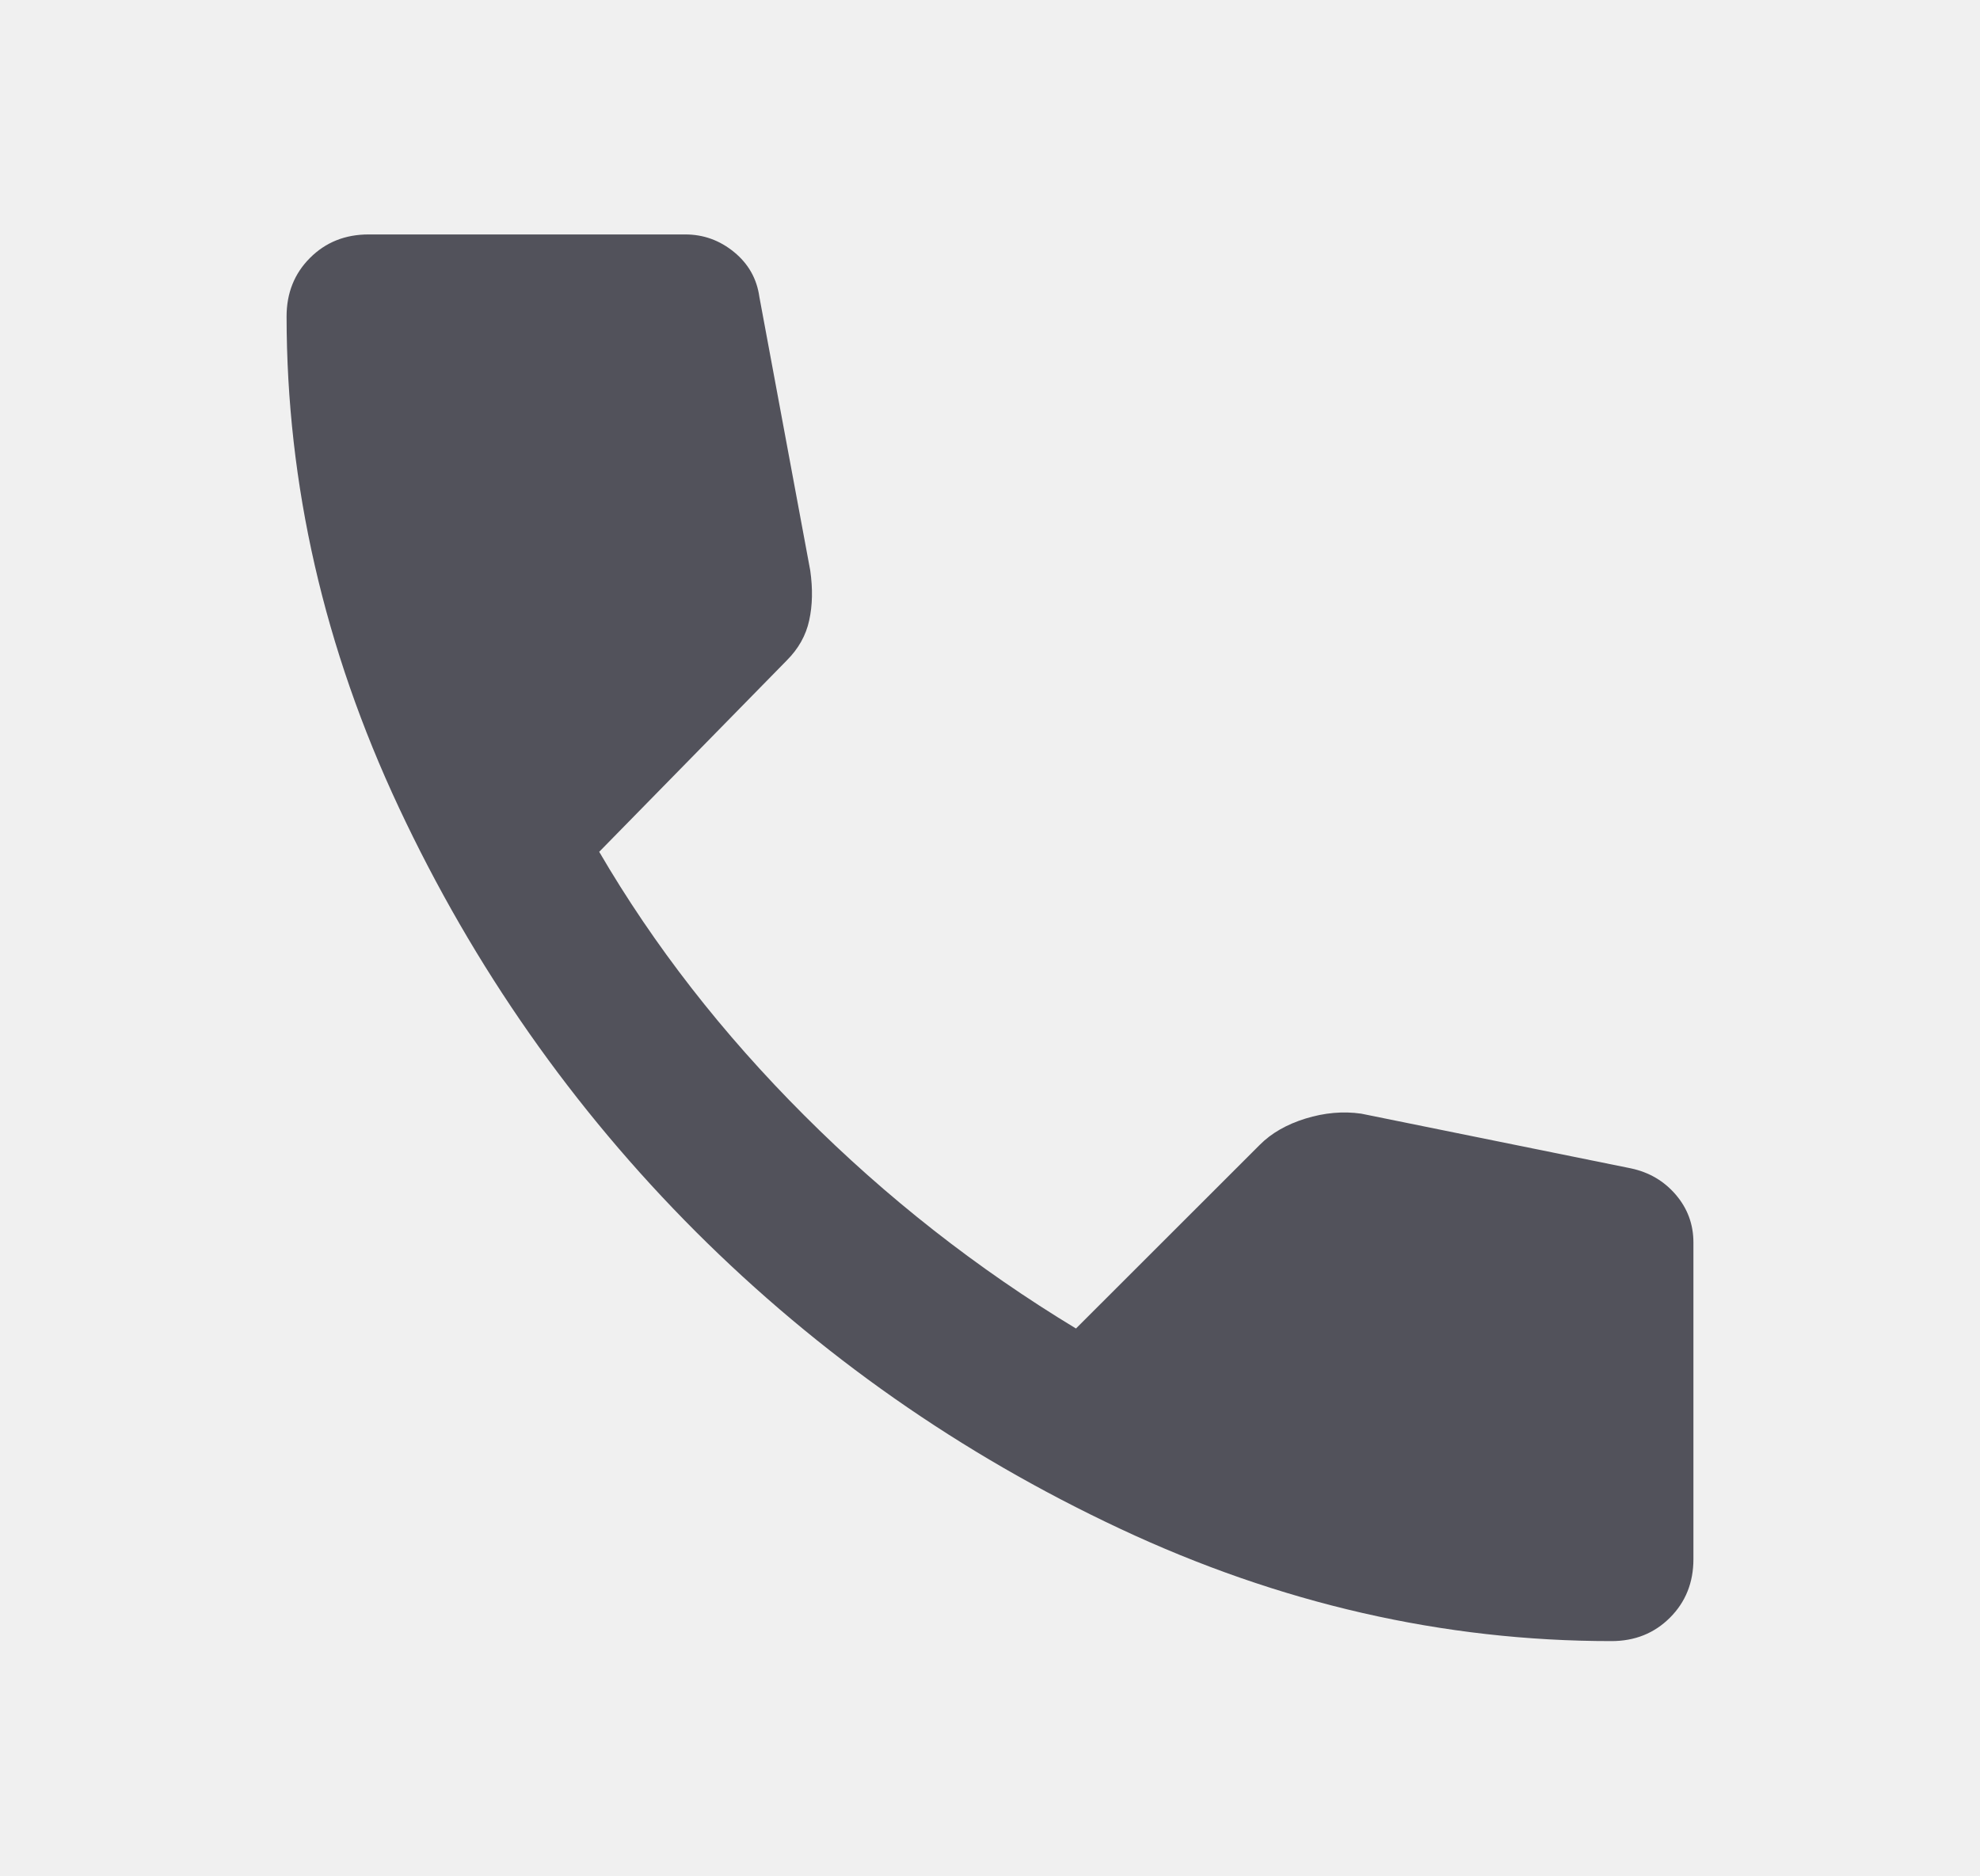
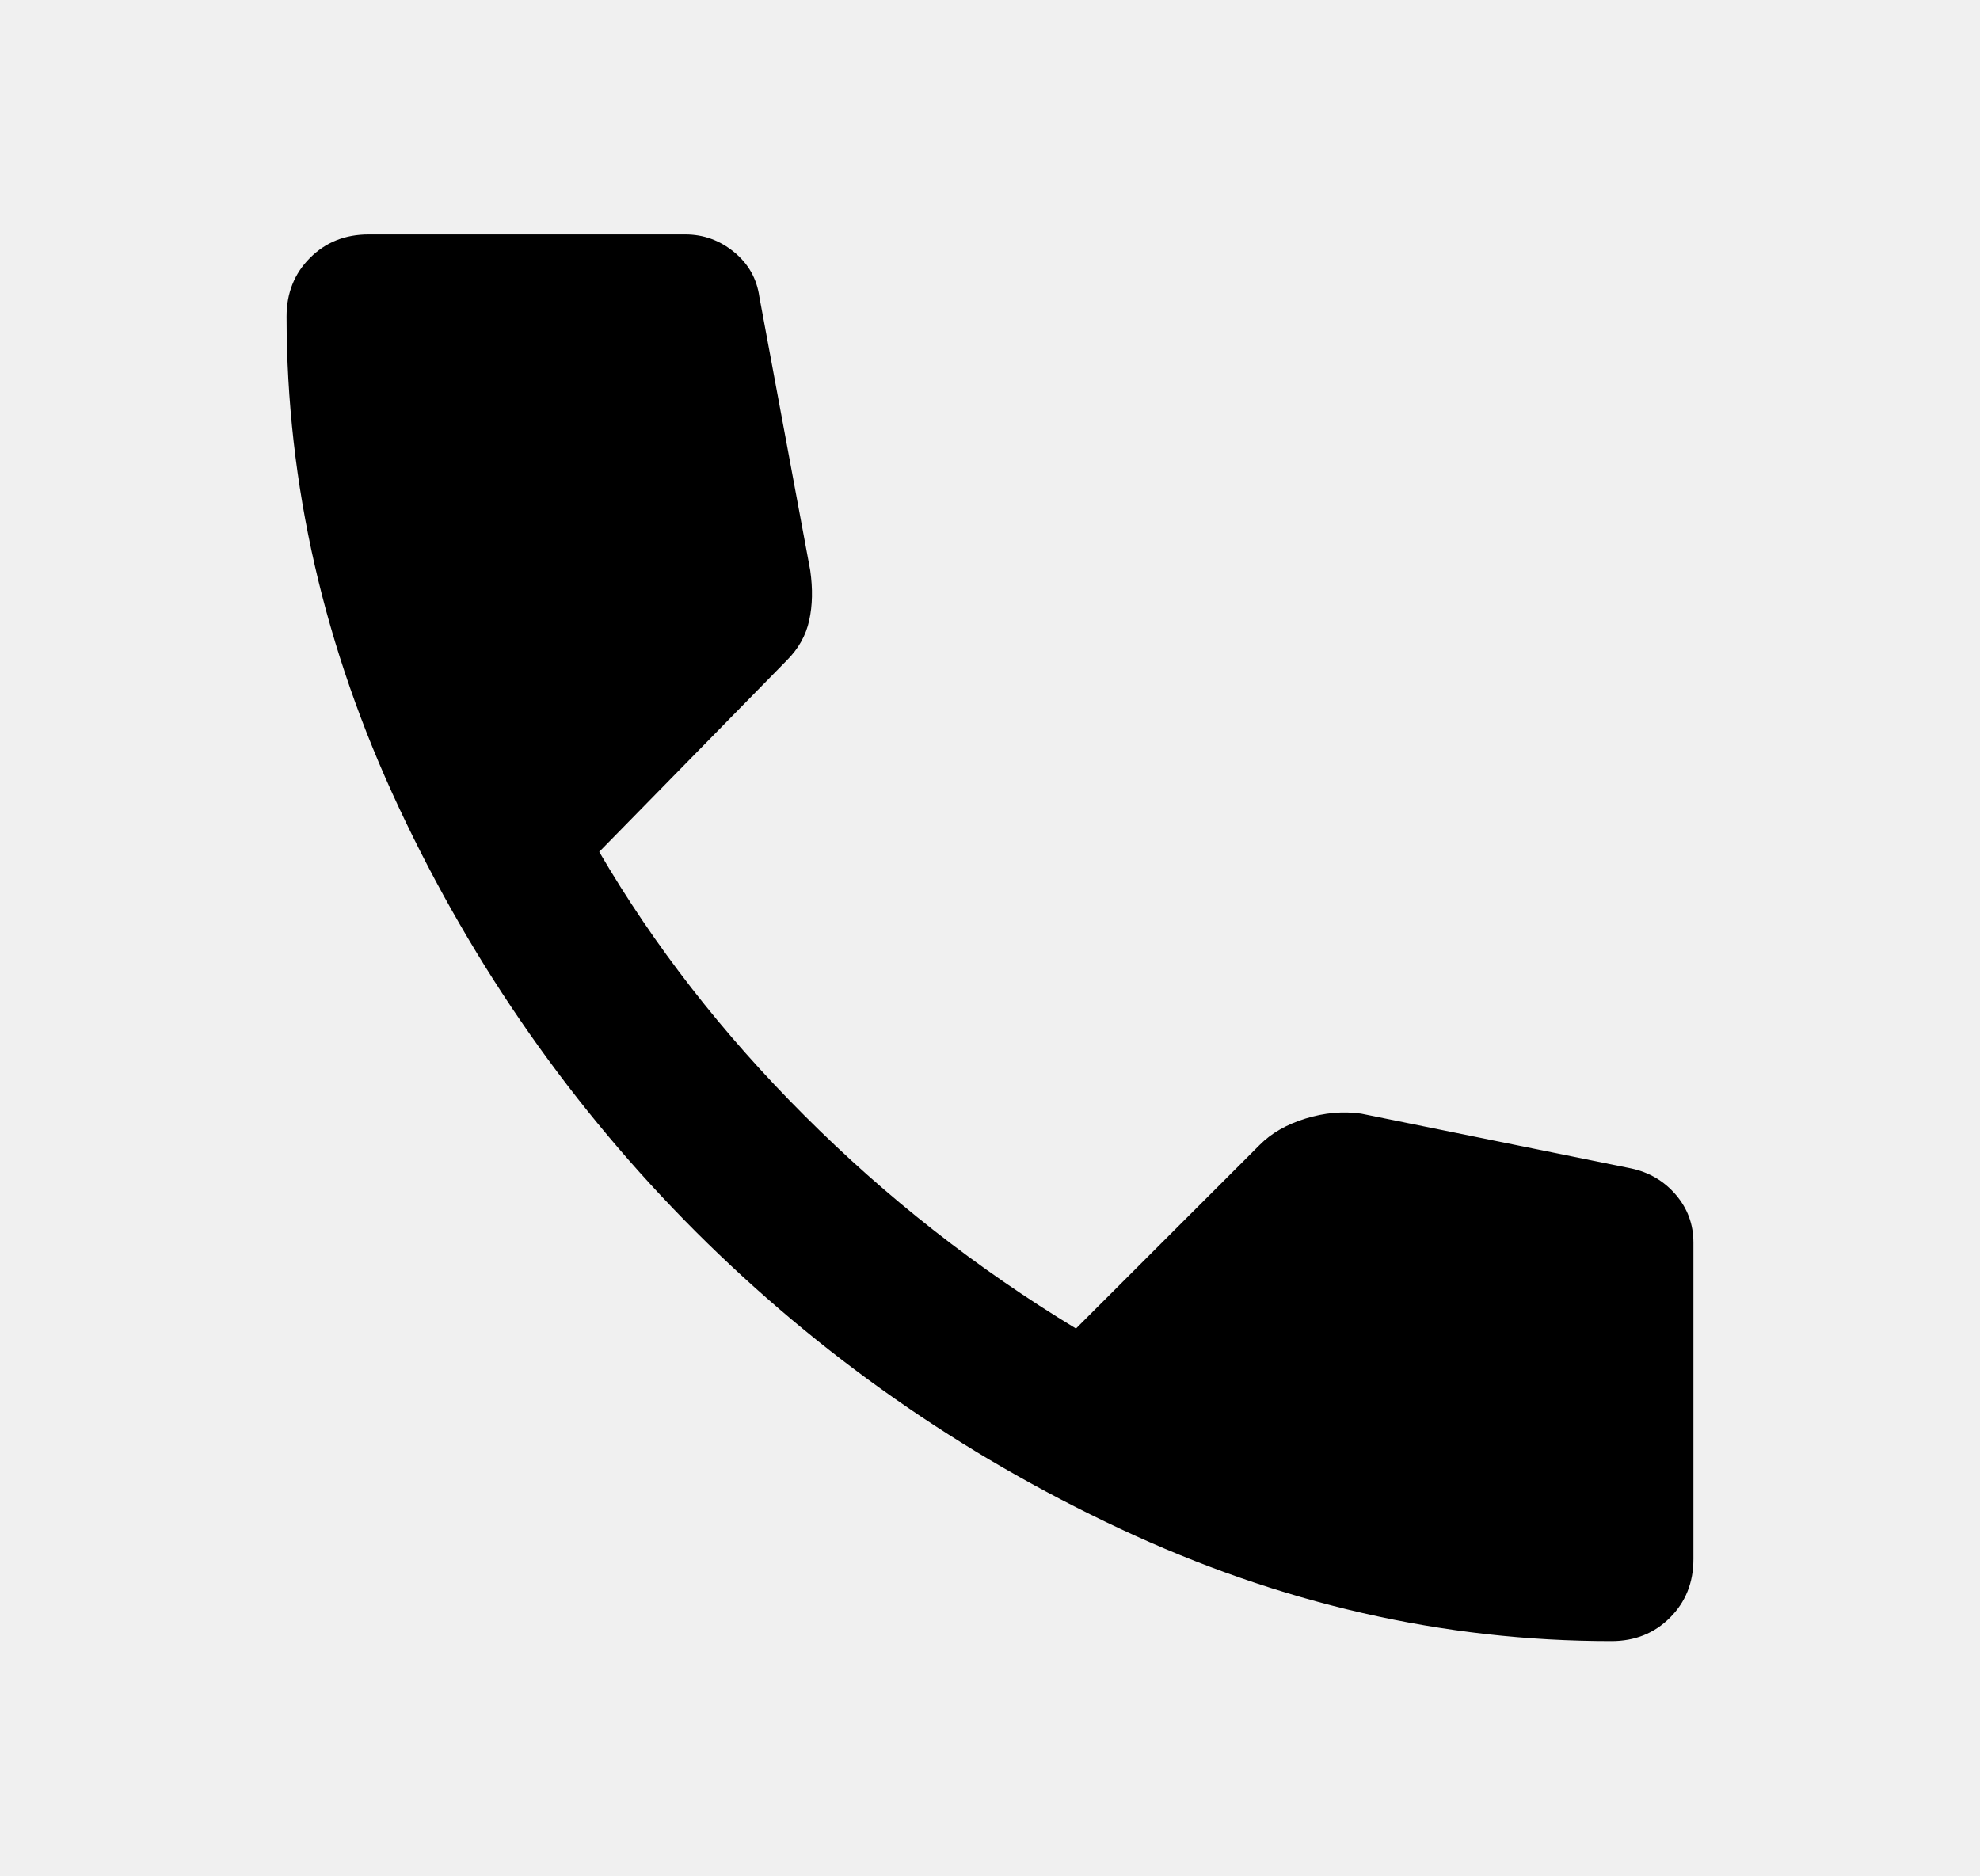
- <svg xmlns="http://www.w3.org/2000/svg" width="19" height="18" viewBox="0 0 19 18" fill="none">
+ <svg xmlns="http://www.w3.org/2000/svg" width="19" height="18" viewBox="0 0 19 18" fill="white">
  <g id="material-symbols:call">
-     <path id="Vector" d="M15.463 15.75C13.85 15.75 12.278 15.39 10.747 14.671C9.216 13.953 7.86 13.002 6.678 11.822C5.497 10.64 4.547 9.284 3.829 7.753C3.11 6.221 2.751 4.649 2.75 3.038C2.75 2.812 2.825 2.625 2.975 2.475C3.125 2.325 3.312 2.25 3.538 2.25H6.575C6.75 2.25 6.906 2.306 7.044 2.419C7.181 2.531 7.263 2.675 7.287 2.85L7.775 5.475C7.8 5.65 7.797 5.809 7.765 5.954C7.734 6.098 7.662 6.226 7.55 6.338L5.75 8.175C6.275 9.075 6.931 9.919 7.719 10.706C8.506 11.494 9.375 12.175 10.325 12.75L12.088 10.988C12.2 10.875 12.347 10.791 12.528 10.735C12.71 10.679 12.888 10.663 13.062 10.688L15.65 11.213C15.825 11.25 15.969 11.335 16.081 11.466C16.194 11.598 16.25 11.751 16.25 11.925V14.963C16.25 15.188 16.175 15.375 16.025 15.525C15.875 15.675 15.688 15.75 15.463 15.75Z" fill="#52525B" />
+     <path id="Vector" d="M15.463 15.75C13.85 15.75 12.278 15.39 10.747 14.671C9.216 13.953 7.86 13.002 6.678 11.822C5.497 10.64 4.547 9.284 3.829 7.753C3.11 6.221 2.751 4.649 2.75 3.038C2.75 2.812 2.825 2.625 2.975 2.475C3.125 2.325 3.312 2.25 3.538 2.25H6.575C6.75 2.25 6.906 2.306 7.044 2.419C7.181 2.531 7.263 2.675 7.287 2.85L7.775 5.475C7.8 5.65 7.797 5.809 7.765 5.954C7.734 6.098 7.662 6.226 7.55 6.338L5.75 8.175C6.275 9.075 6.931 9.919 7.719 10.706C8.506 11.494 9.375 12.175 10.325 12.75L12.088 10.988C12.2 10.875 12.347 10.791 12.528 10.735C12.71 10.679 12.888 10.663 13.062 10.688L15.65 11.213C15.825 11.25 15.969 11.335 16.081 11.466C16.194 11.598 16.25 11.751 16.25 11.925V14.963C16.25 15.188 16.175 15.375 16.025 15.525C15.875 15.675 15.688 15.75 15.463 15.75Z" fill="#000" />
  </g>
</svg>
